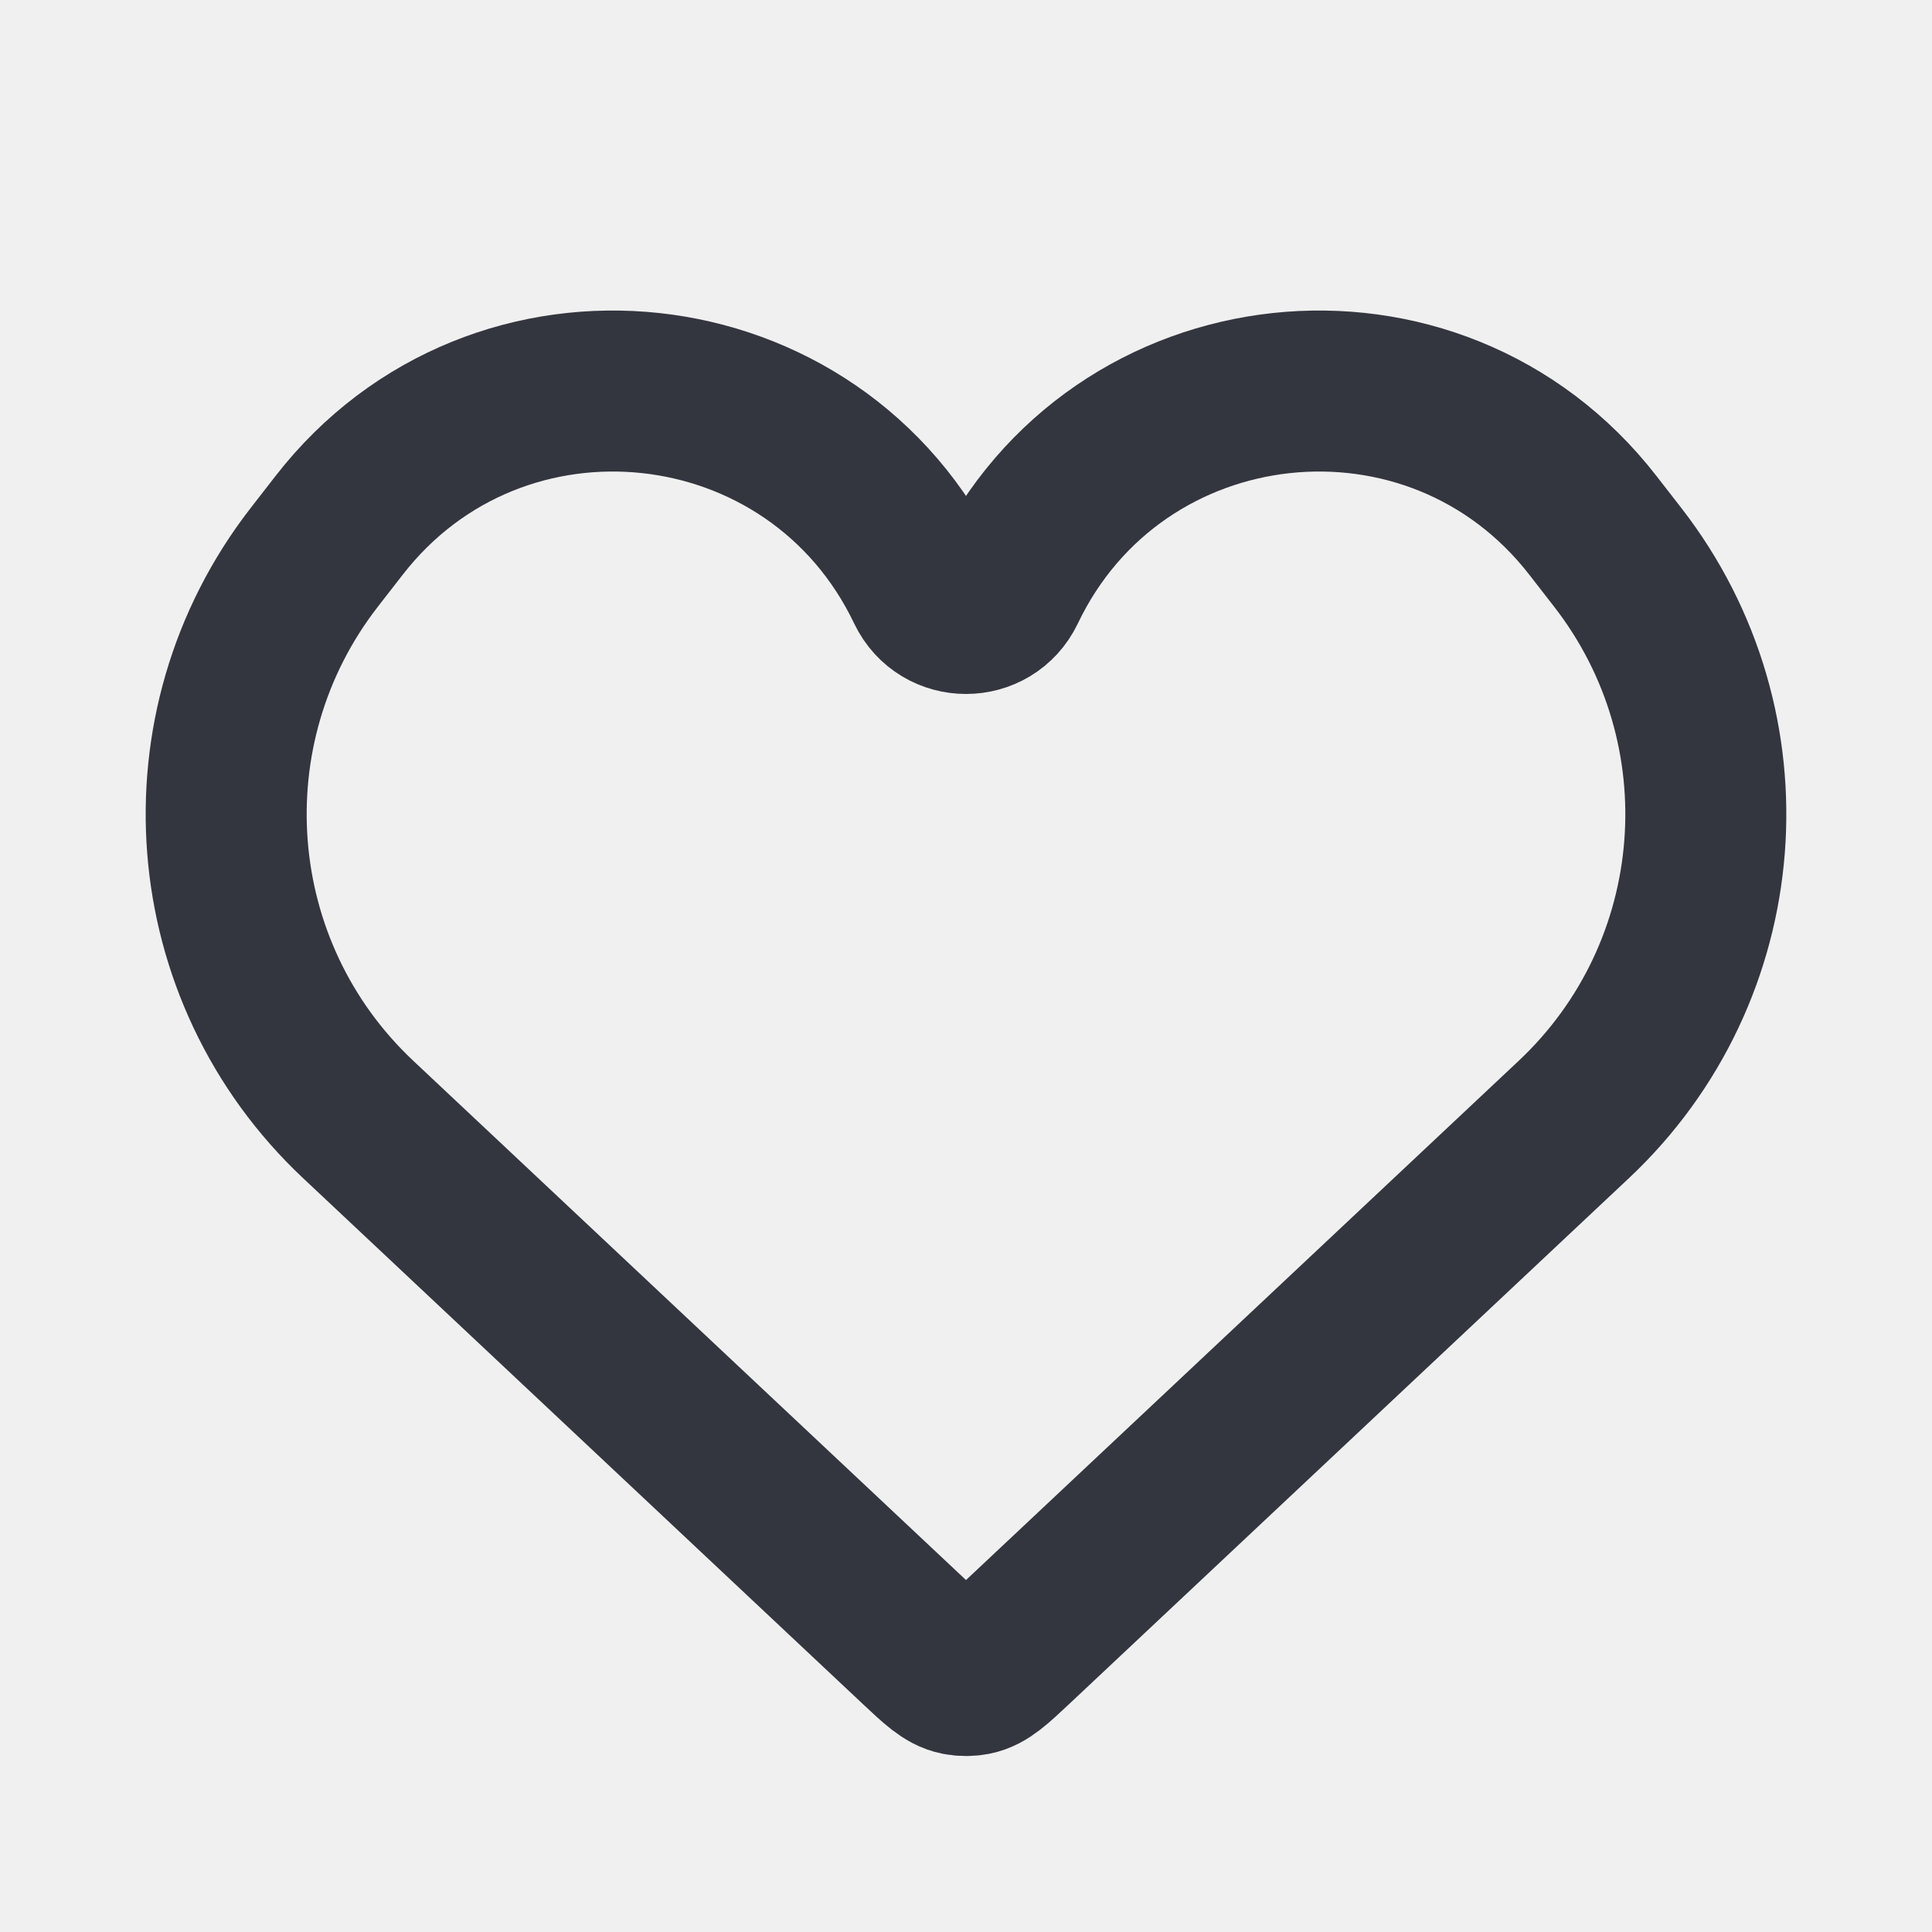
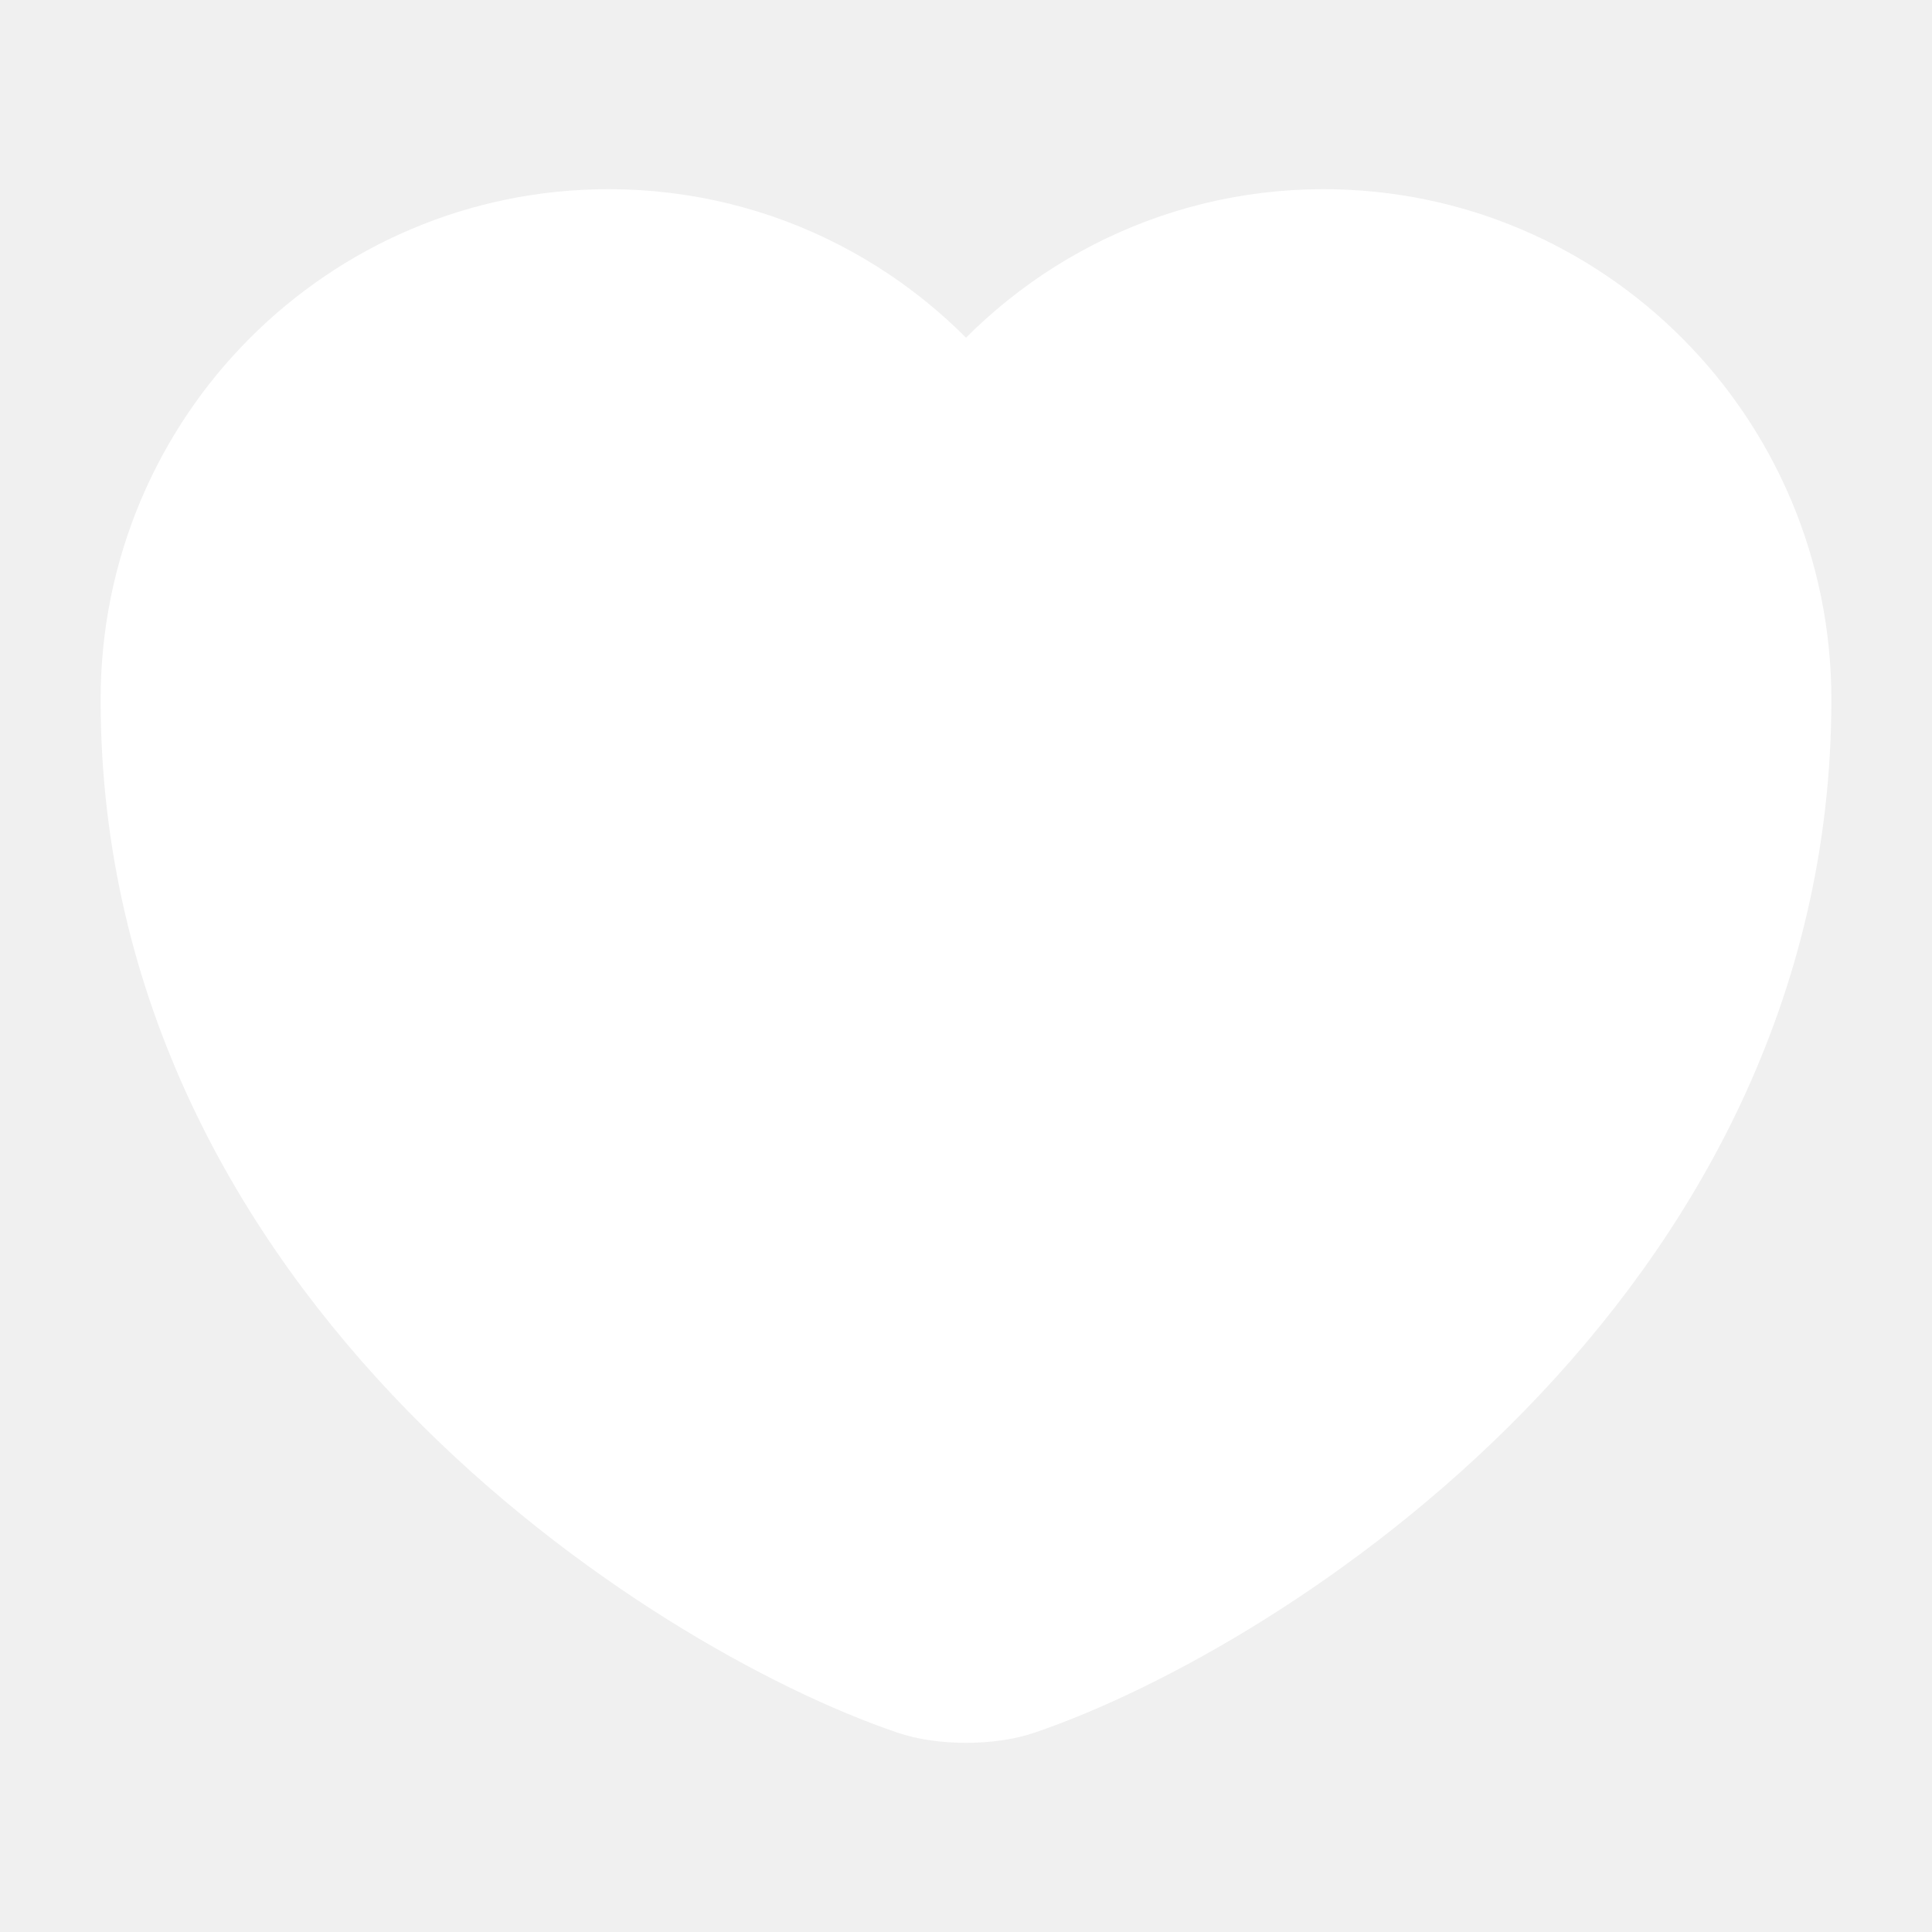
<svg xmlns="http://www.w3.org/2000/svg" width="24" height="24" viewBox="0 0 24 24" fill="none">
-   <path d="M4.451 13.908L11.403 20.439C11.643 20.664 11.762 20.777 11.904 20.805C11.967 20.817 12.033 20.817 12.096 20.805C12.238 20.777 12.357 20.664 12.597 20.439L19.549 13.908C21.506 12.071 21.743 9.047 20.098 6.926L19.788 6.527C17.82 3.991 13.87 4.416 12.487 7.314C12.291 7.723 11.709 7.723 11.513 7.314C10.13 4.416 6.18 3.991 4.212 6.527L3.902 6.926C2.257 9.047 2.494 12.071 4.451 13.908Z" stroke="#33363F" stroke-width="2" />
+   <path d="M12.62 20.81C12.28 20.93 11.72 20.93 11.38 20.81C8.48 19.82 2 15.69 2 8.69C2 5.6 4.49 3.1 7.56 3.1C9.38 3.1 10.99 3.98 12 5.34C13.01 3.98 14.63 3.1 16.44 3.1C19.51 3.1 22 5.6 22 8.69C22 15.69 15.52 19.82 12.62 20.81Z" fill="white" stroke="white" stroke-width="1.5" stroke-linecap="round" stroke-linejoin="round" />
</svg>
